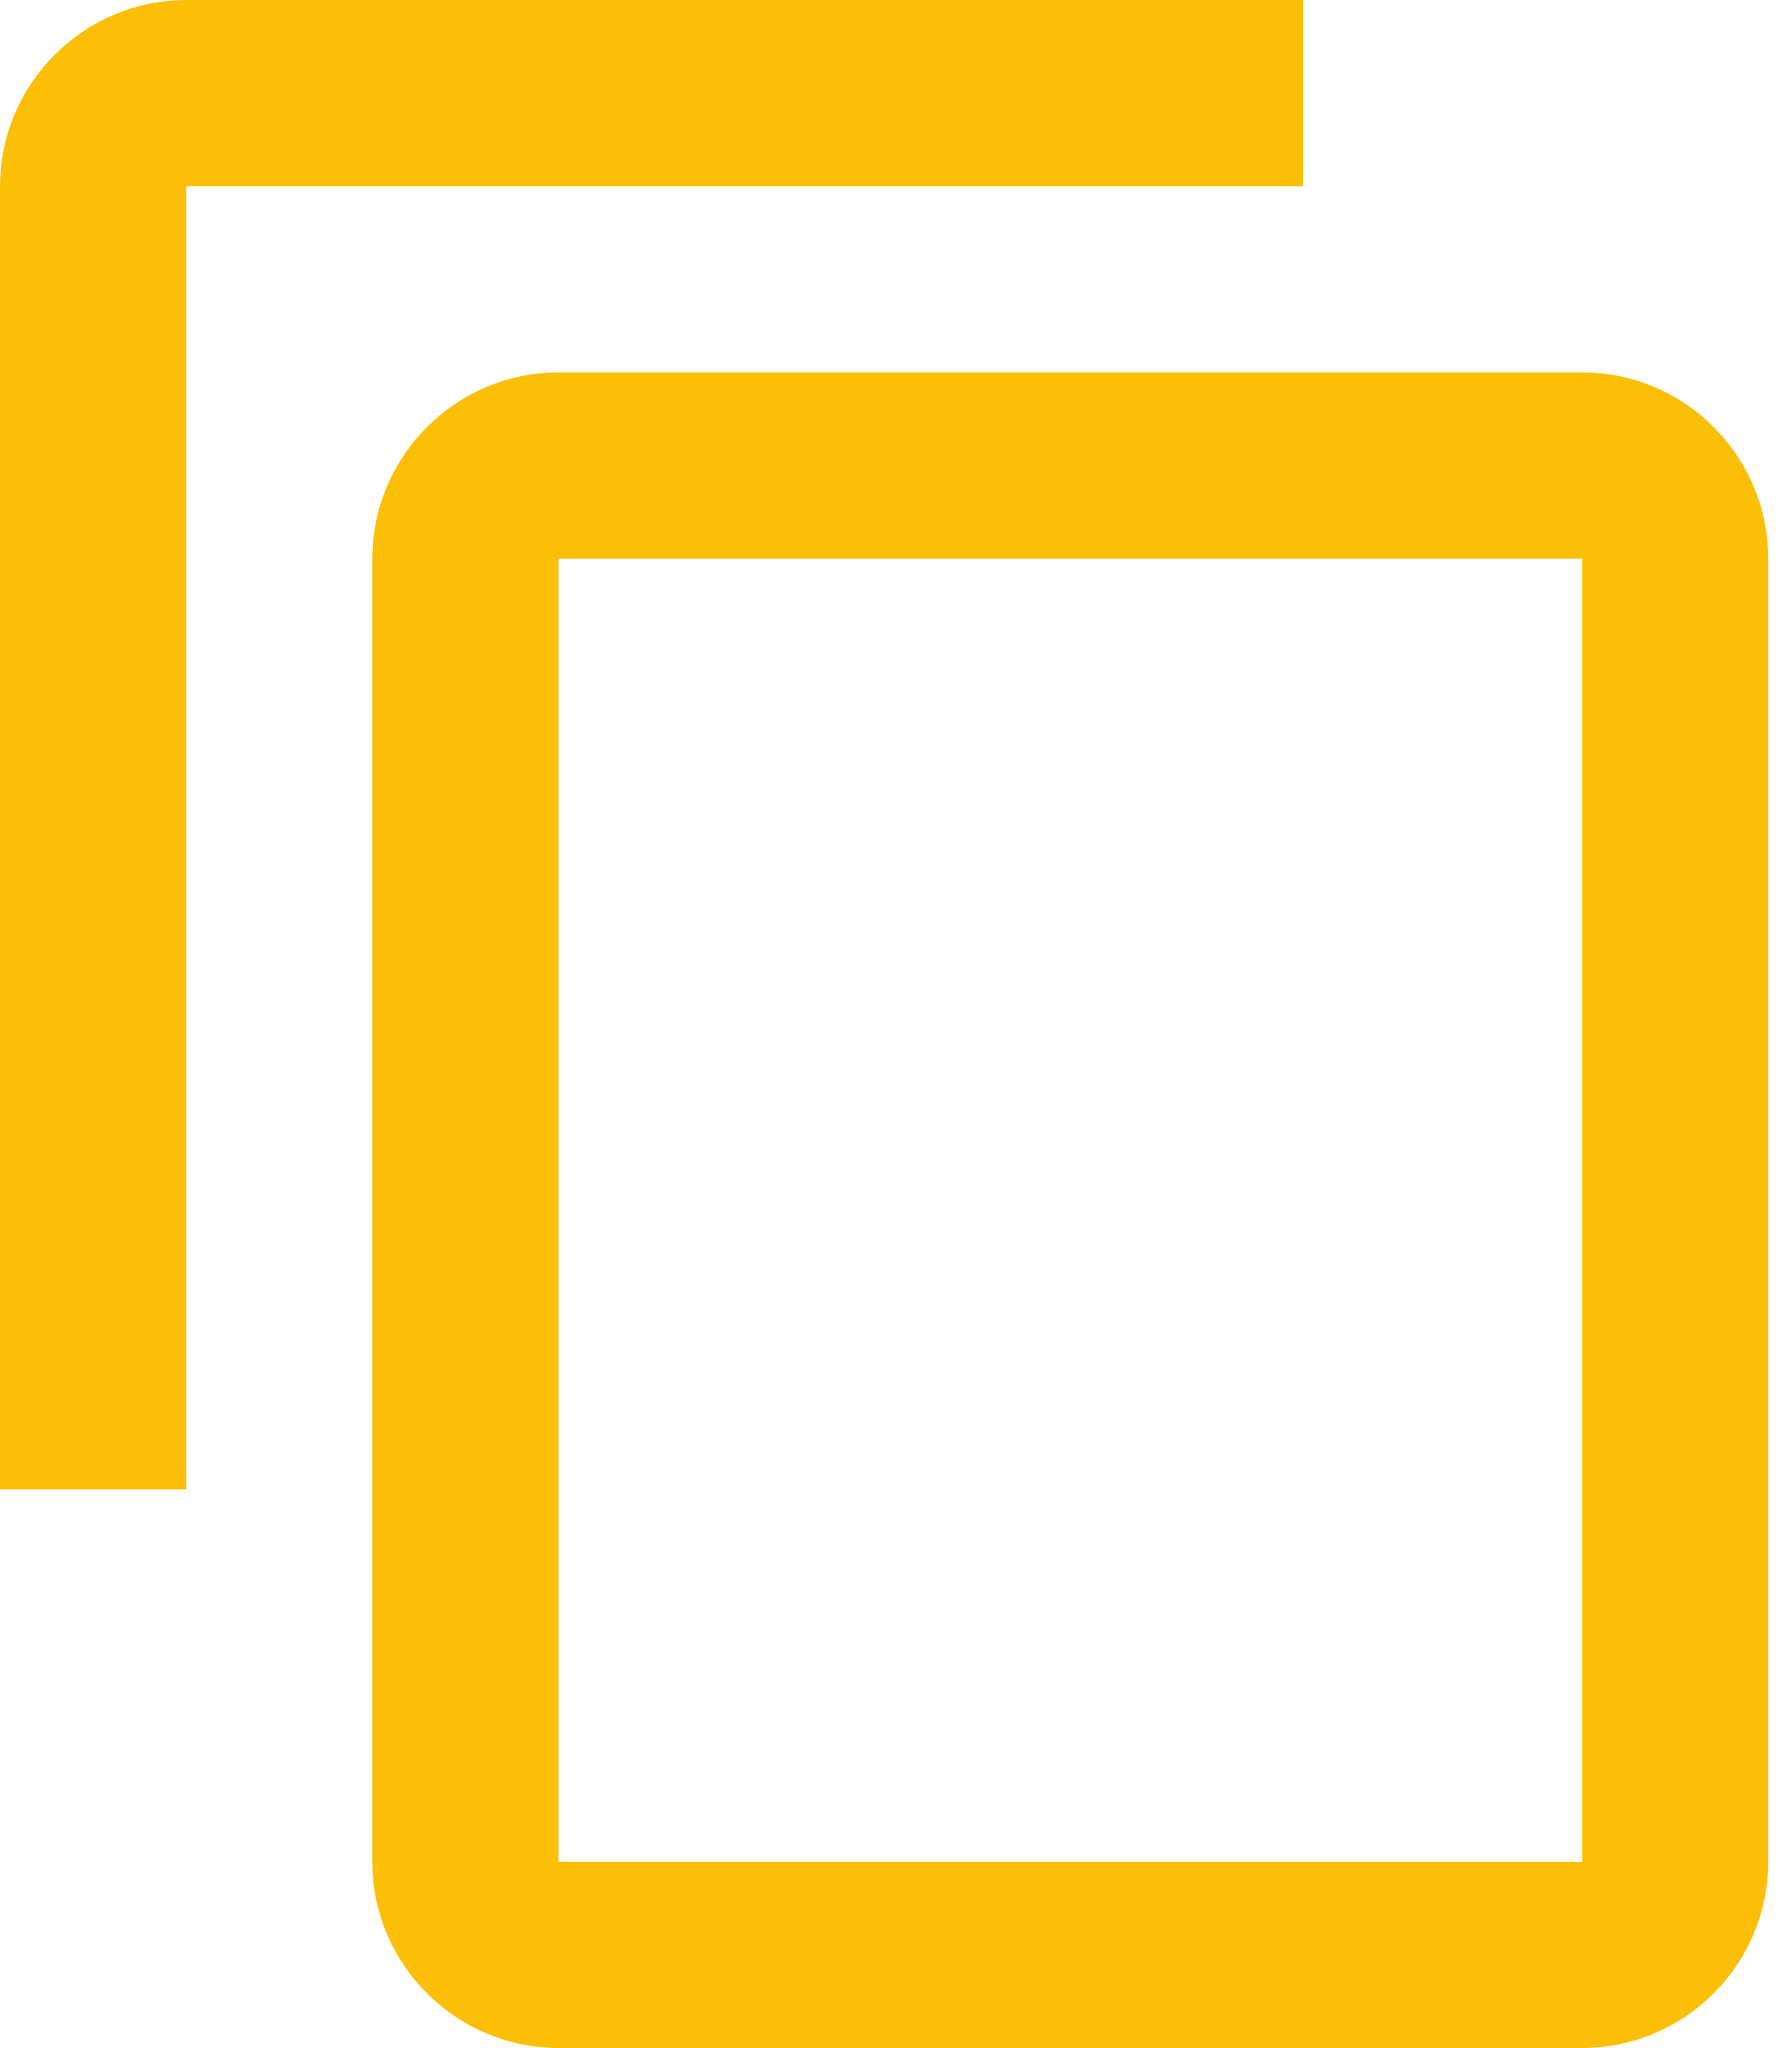
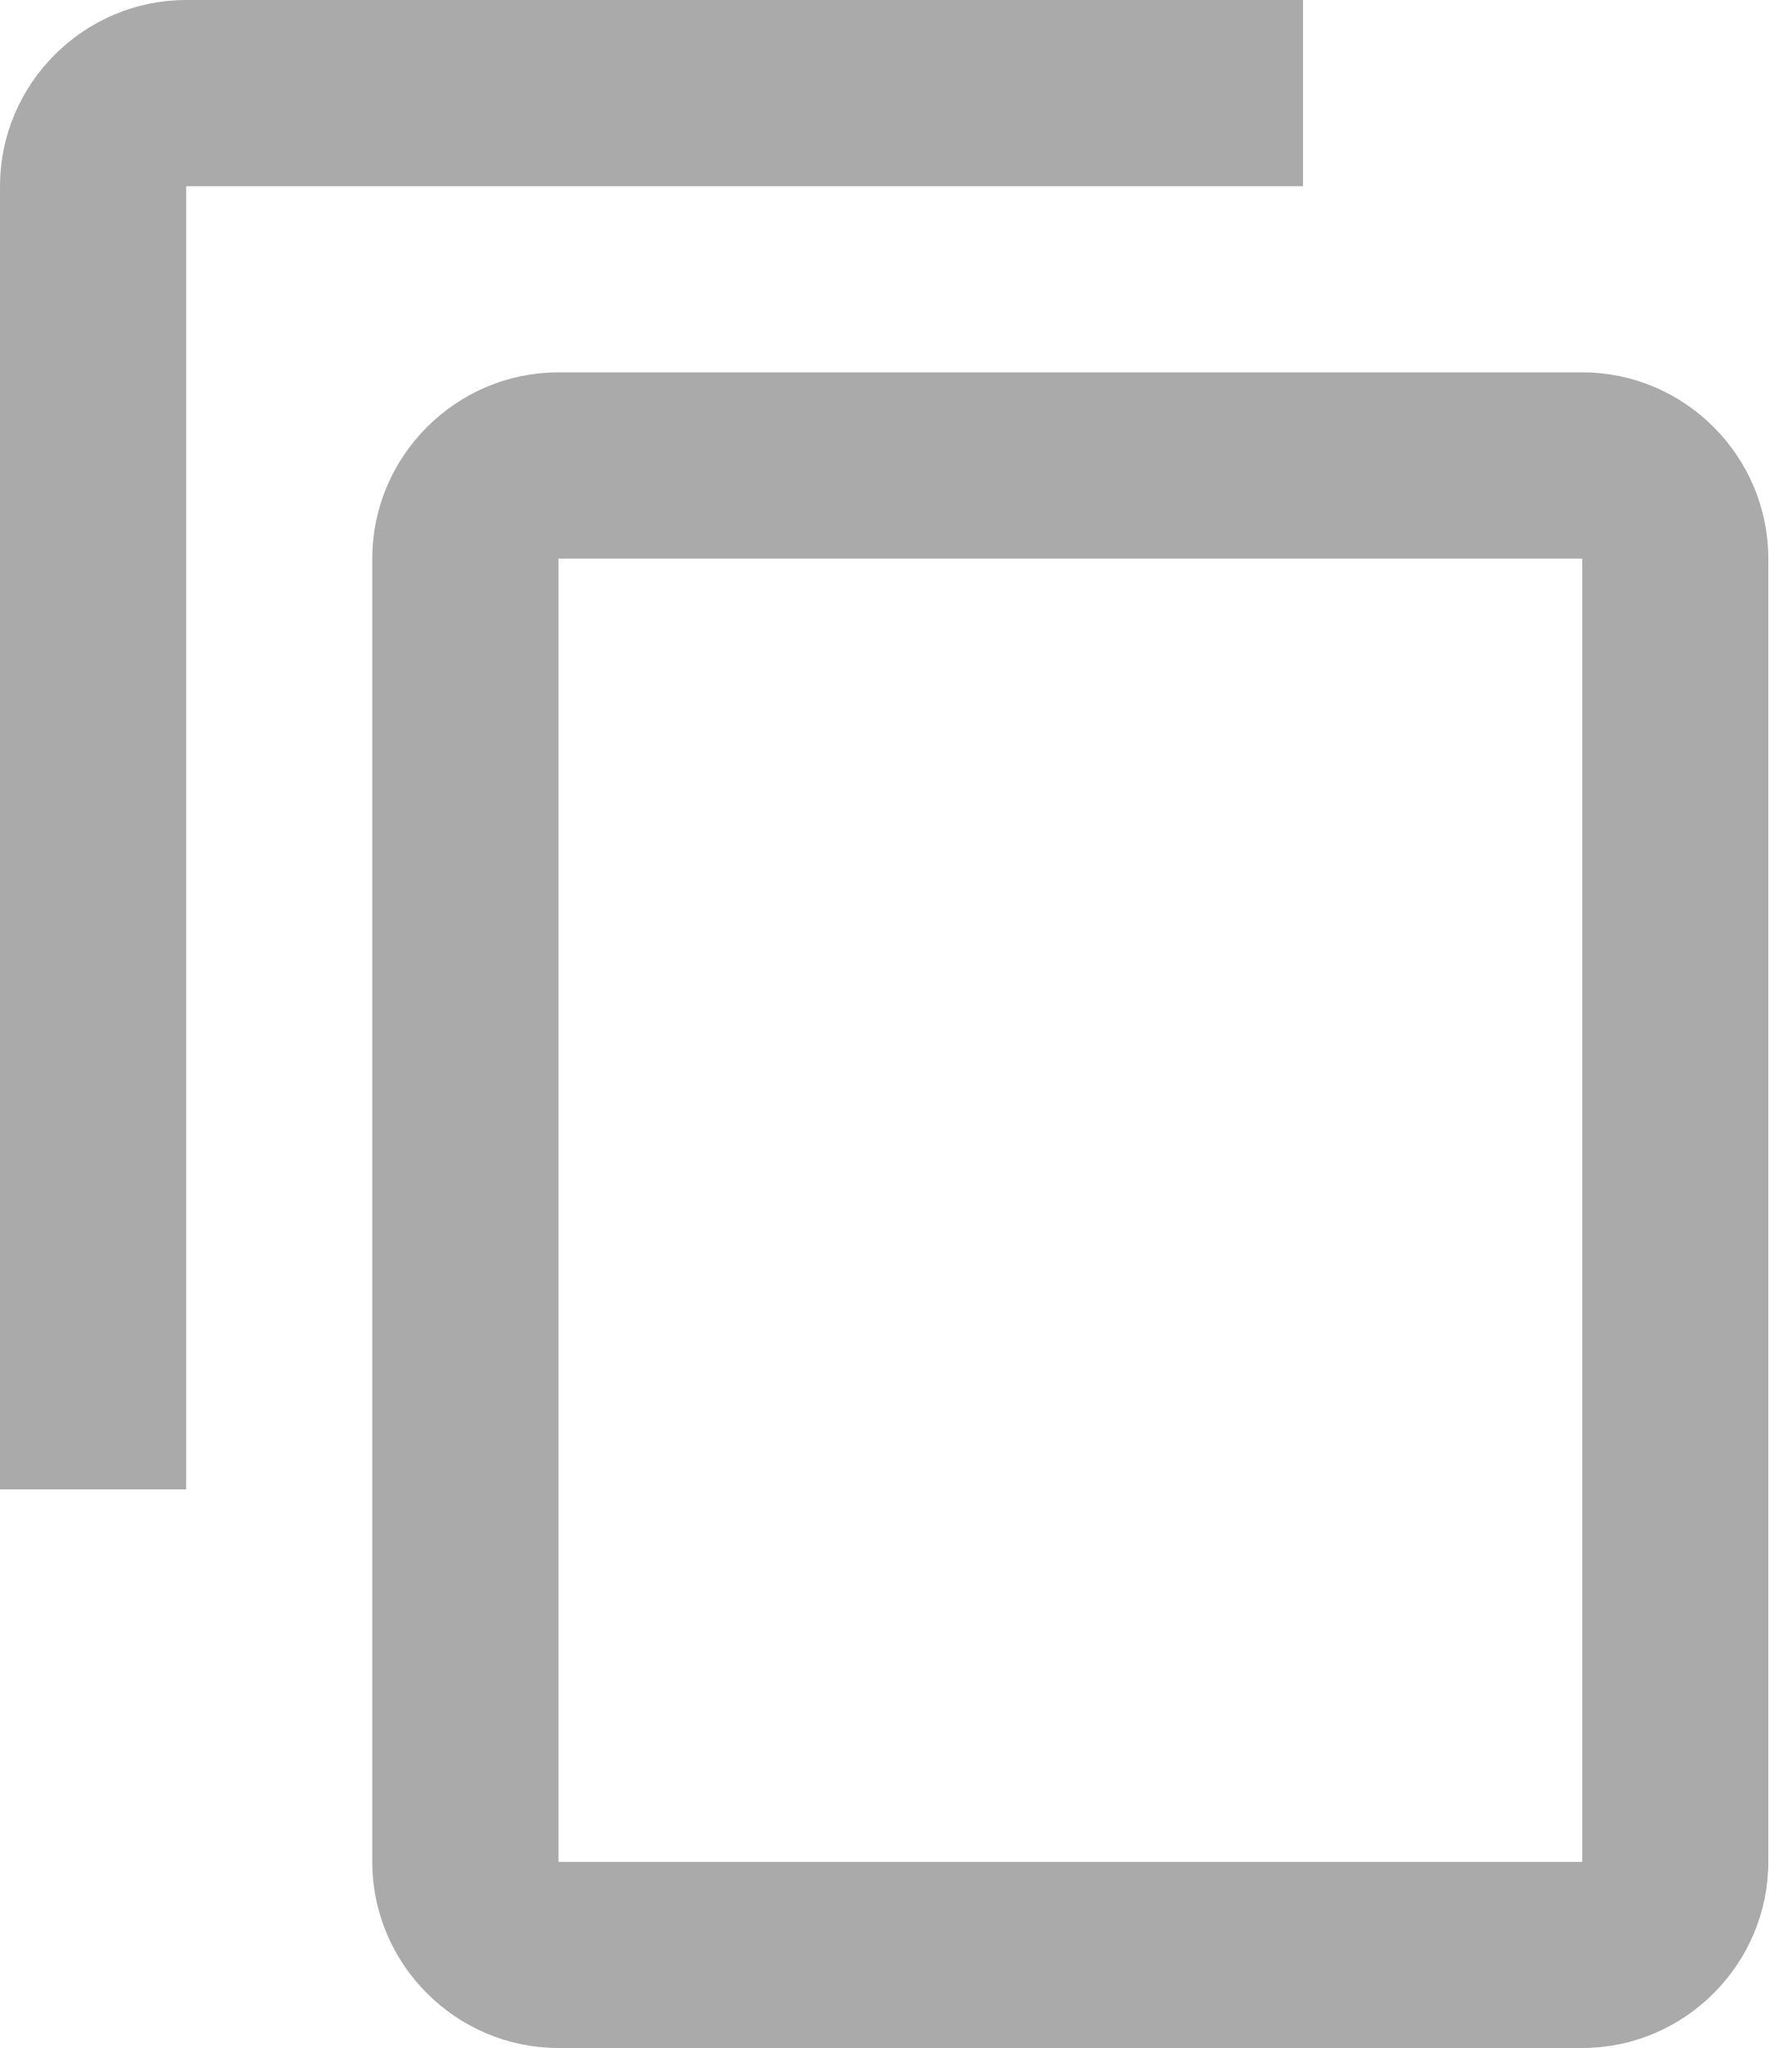
<svg xmlns="http://www.w3.org/2000/svg" width="14" height="16" viewBox="0 0 14 16" fill="none">
-   <path d="M10.182 0H1.455C0.655 0 0 0.655 0 1.455V11.636H1.455V1.455H10.182V0ZM12.364 2.909H4.364C3.564 2.909 2.909 3.564 2.909 4.364V14.546C2.909 15.345 3.564 16 4.364 16H12.364C13.164 16 13.818 15.345 13.818 14.546V4.364C13.818 3.564 13.164 2.909 12.364 2.909ZM12.364 14.546H4.364V4.364H12.364V14.546Z" fill="#FCBF07" />
+   <path d="M10.182 0H1.455C0.655 0 0 0.655 0 1.455V11.636H1.455V1.455H10.182V0ZM12.364 2.909H4.364C3.564 2.909 2.909 3.564 2.909 4.364V14.546C2.909 15.345 3.564 16 4.364 16H12.364C13.164 16 13.818 15.345 13.818 14.546V4.364C13.818 3.564 13.164 2.909 12.364 2.909ZM12.364 14.546H4.364V4.364H12.364V14.546Z" fill="#aaaaaaff" />
</svg>
